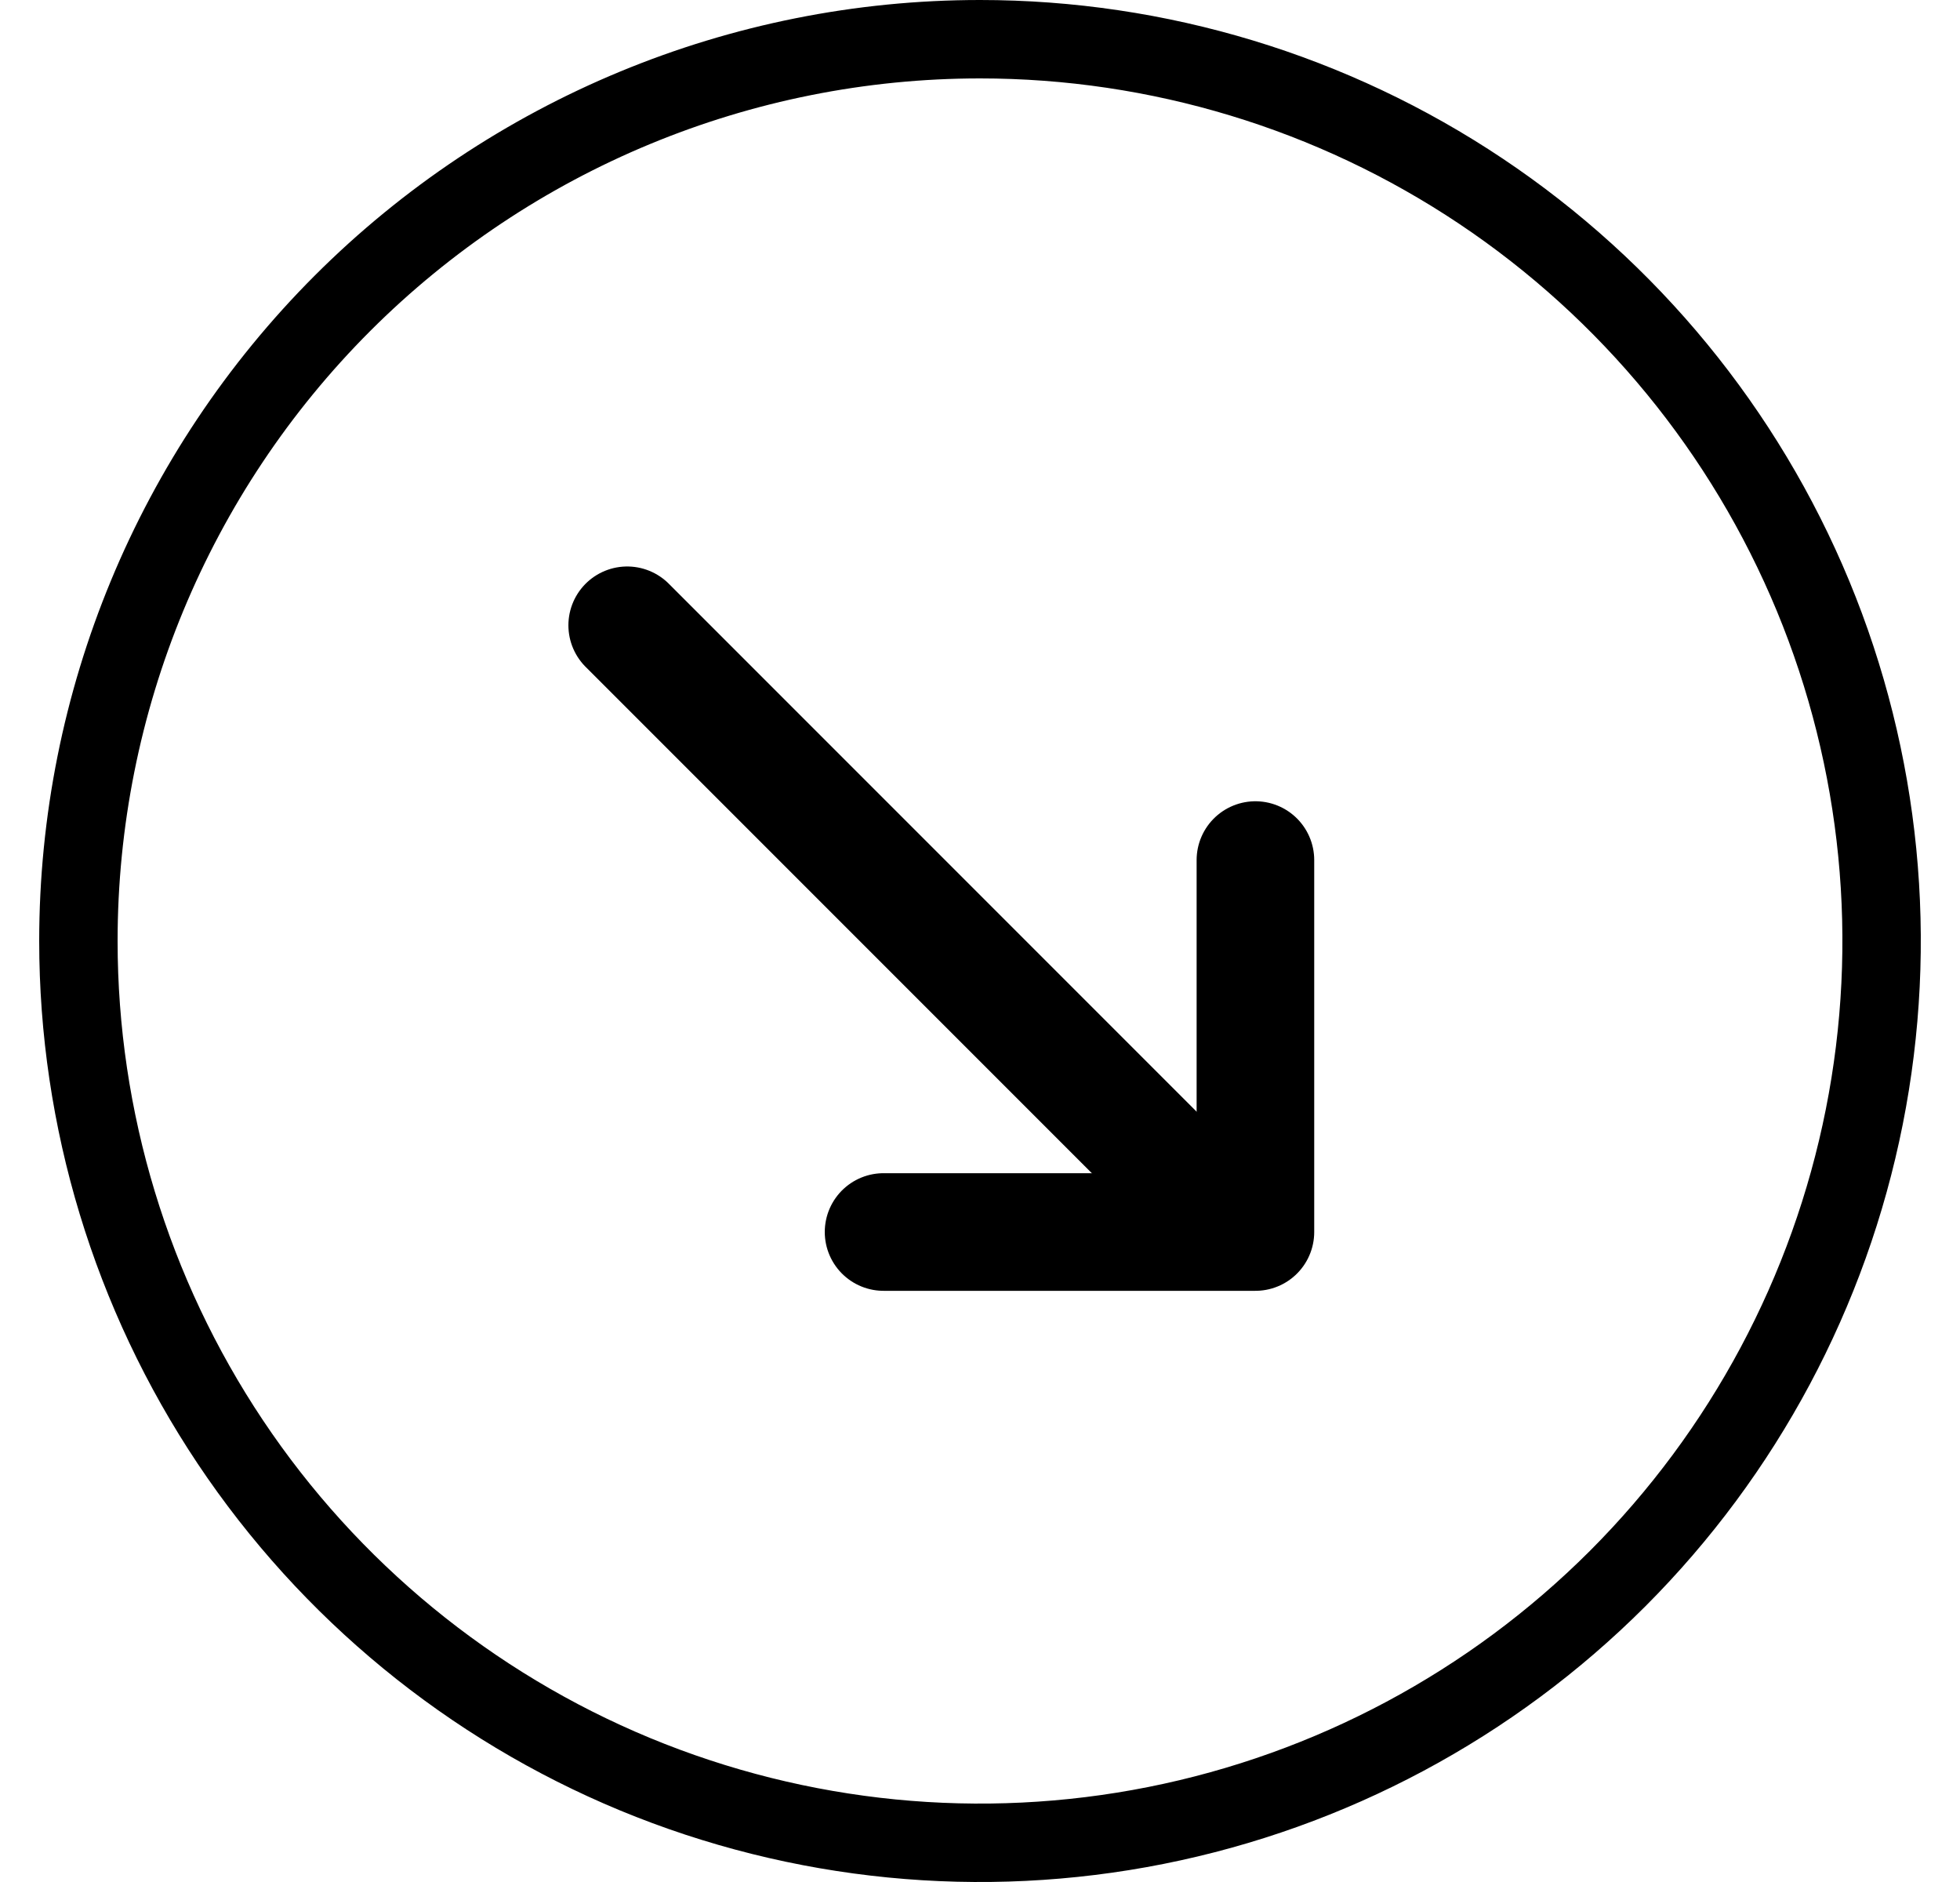
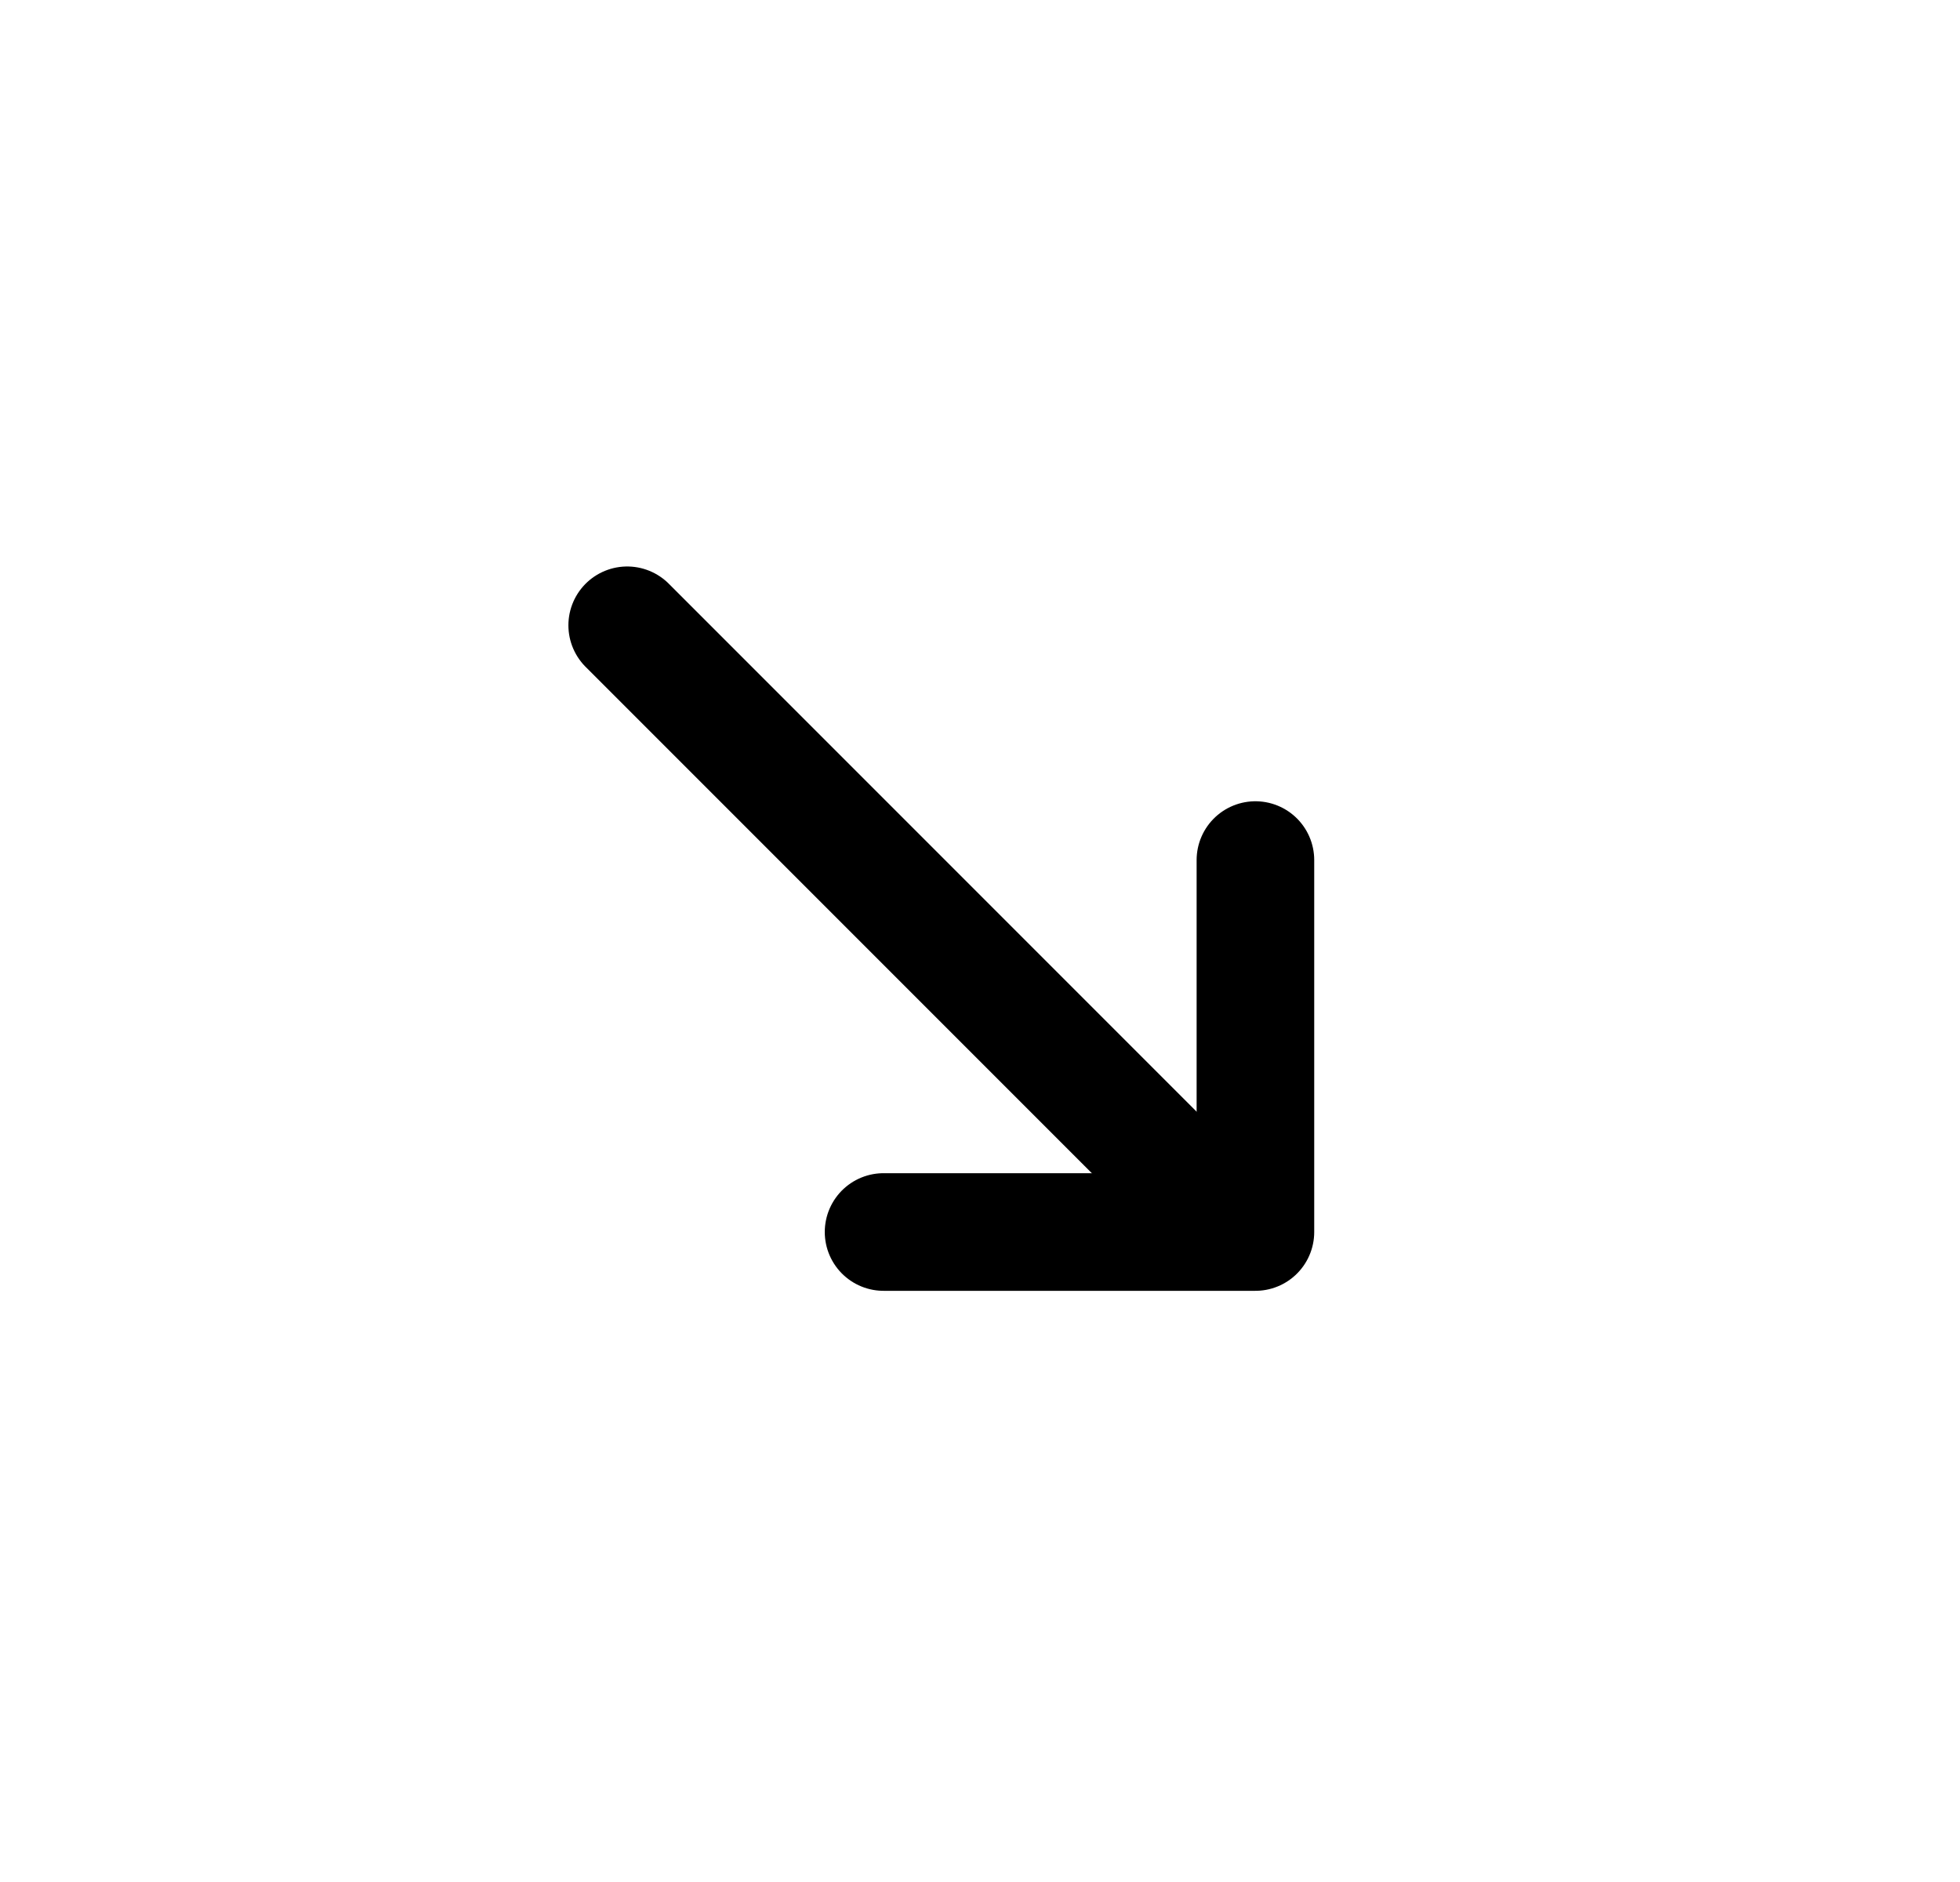
<svg xmlns="http://www.w3.org/2000/svg" width="100%" height="100%" viewBox="0 0 25 24" fill="none">
-   <path d="M4.368 3.868C6.525 1.712 9.45 0.5 12.5 0.5C14.774 0.5 16.998 1.174 18.889 2.438C20.78 3.702 22.254 5.498 23.125 7.599C23.995 9.7 24.223 12.013 23.779 14.243C23.335 16.474 22.24 18.523 20.632 20.132C19.023 21.74 16.974 22.835 14.744 23.279C12.513 23.723 10.201 23.495 8.099 22.625C5.998 21.754 4.202 20.28 2.938 18.389C1.675 16.498 1 14.274 1 12C1 8.95 2.212 6.025 4.368 3.868Z" stroke="currentColor" />
  <path d="M15.115 15.089L8 7.974" stroke="currentColor" stroke-width="1.5" stroke-linecap="round" stroke-linejoin="round" />
  <path d="M11.27 15.711L16.013 15.711L16.013 10.968" stroke="currentColor" stroke-width="1.5" stroke-linecap="round" stroke-linejoin="round" />
</svg>
